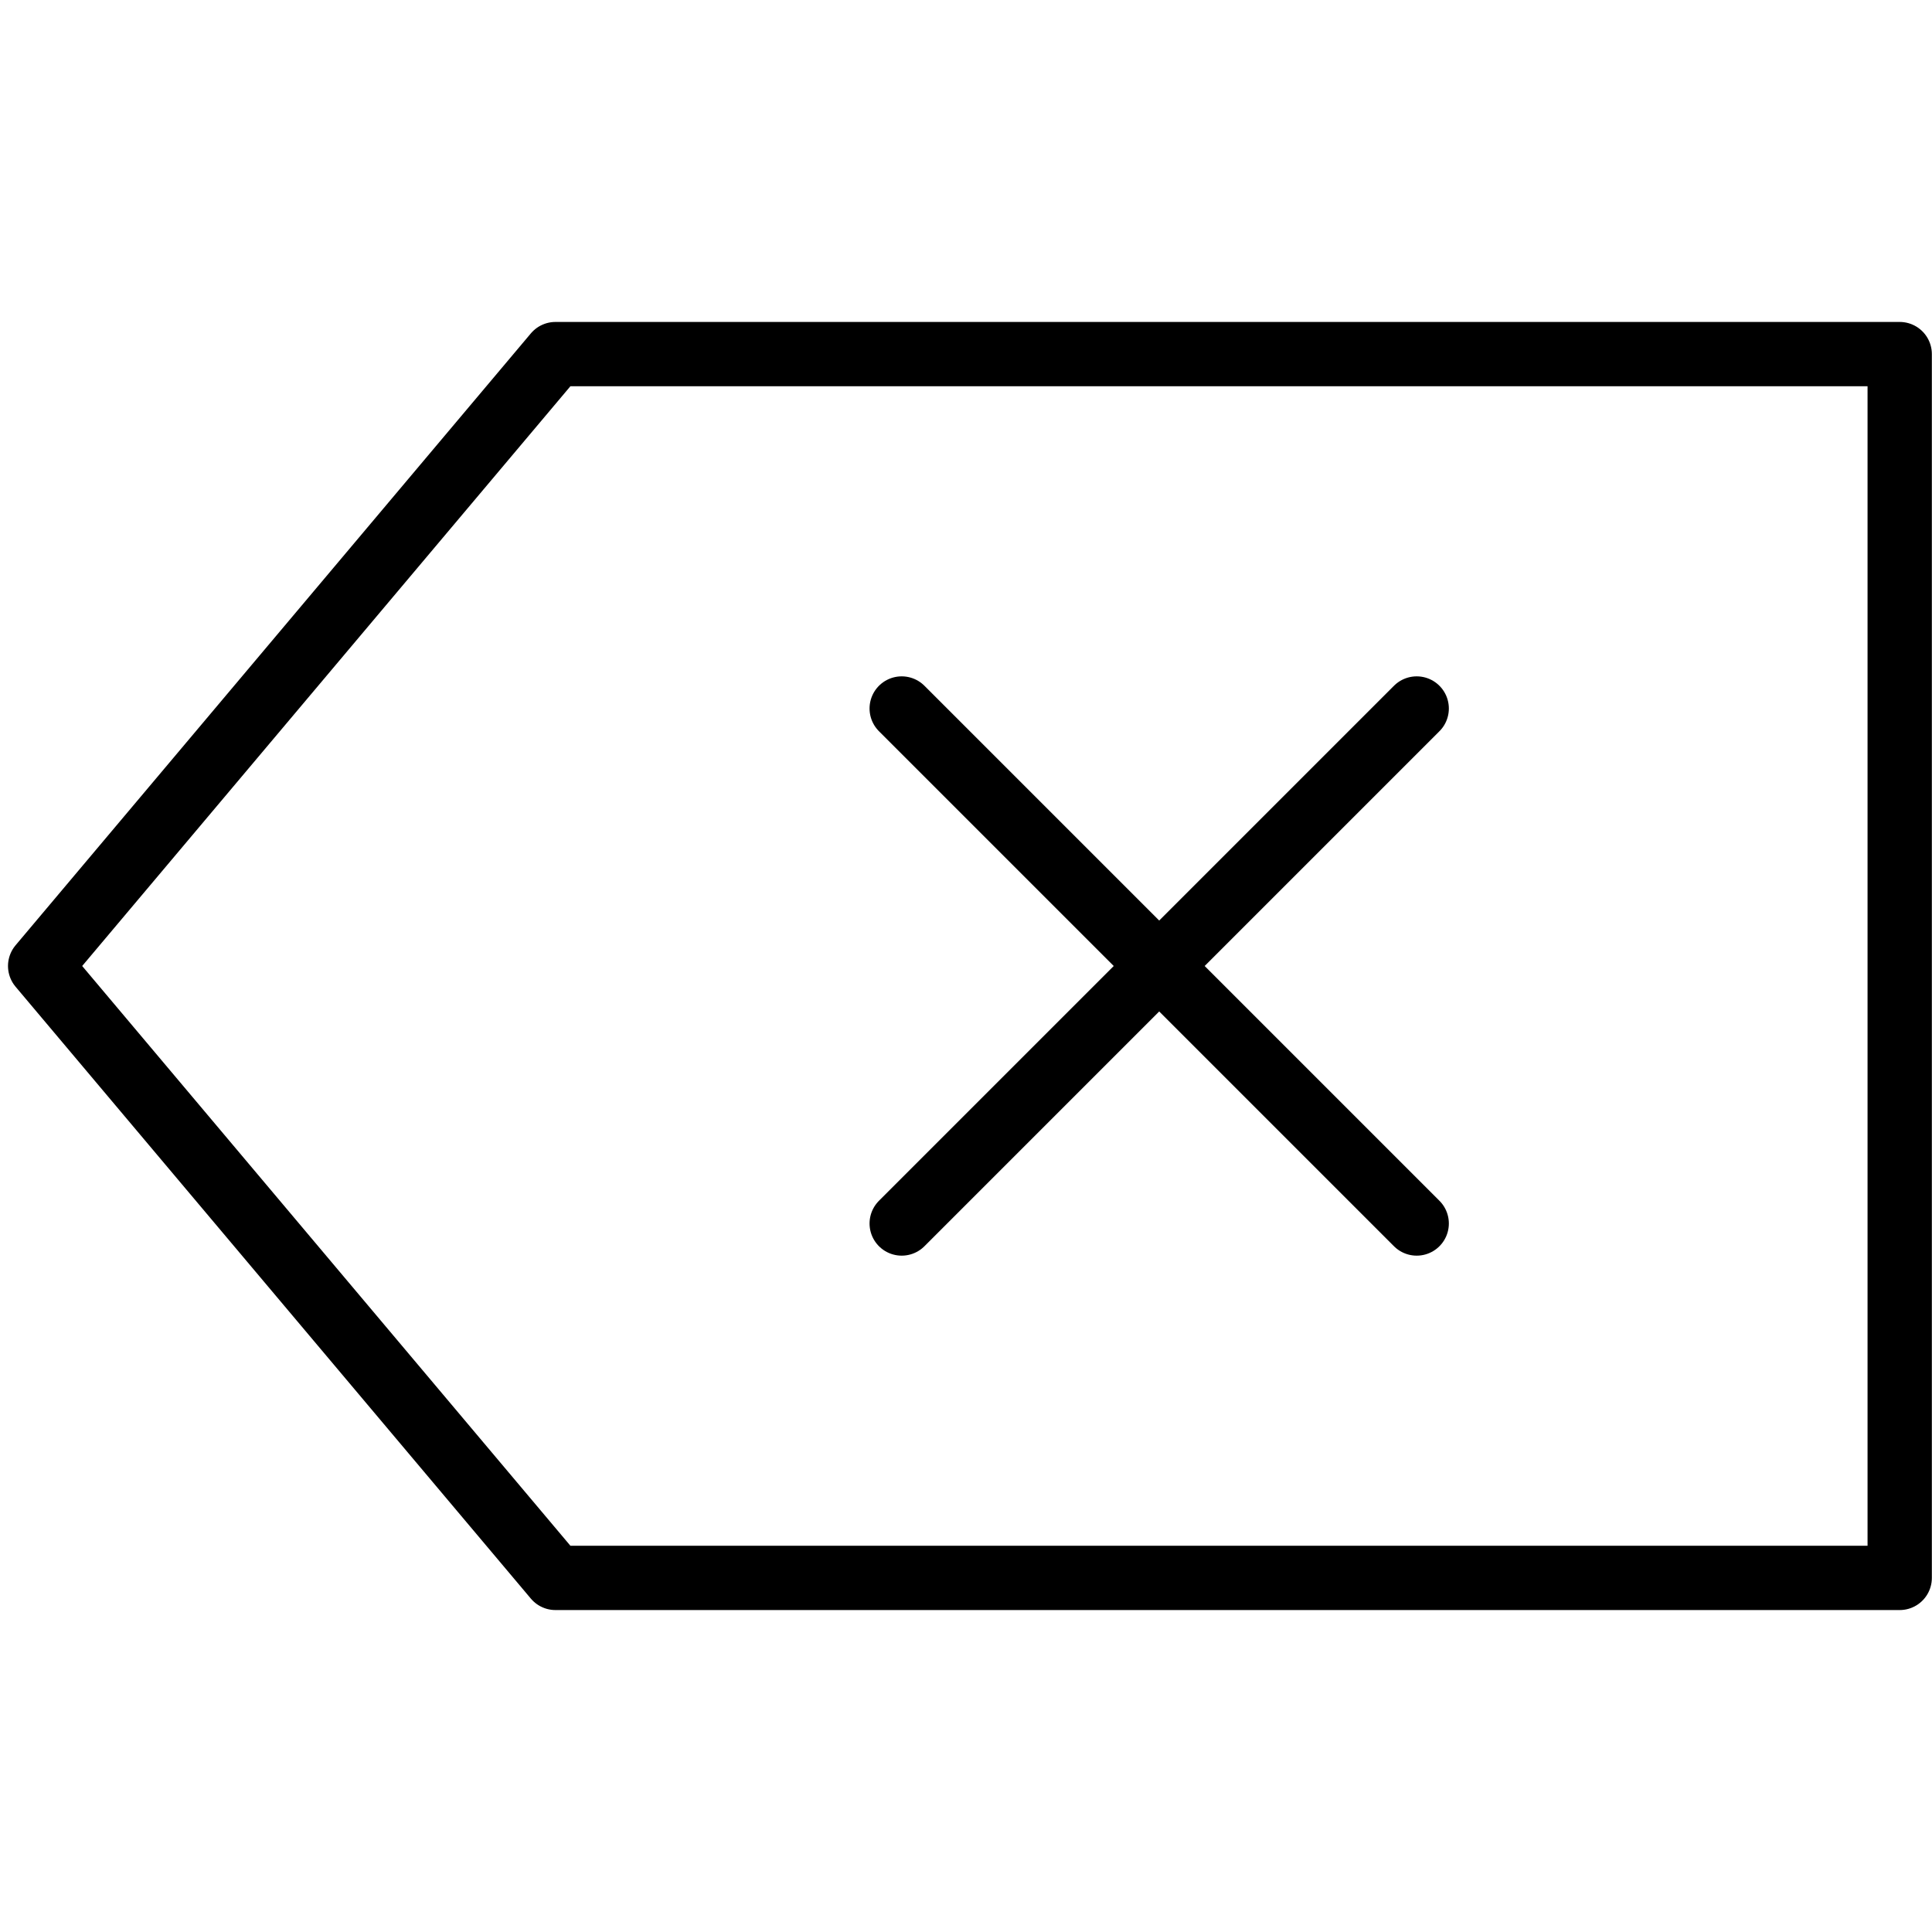
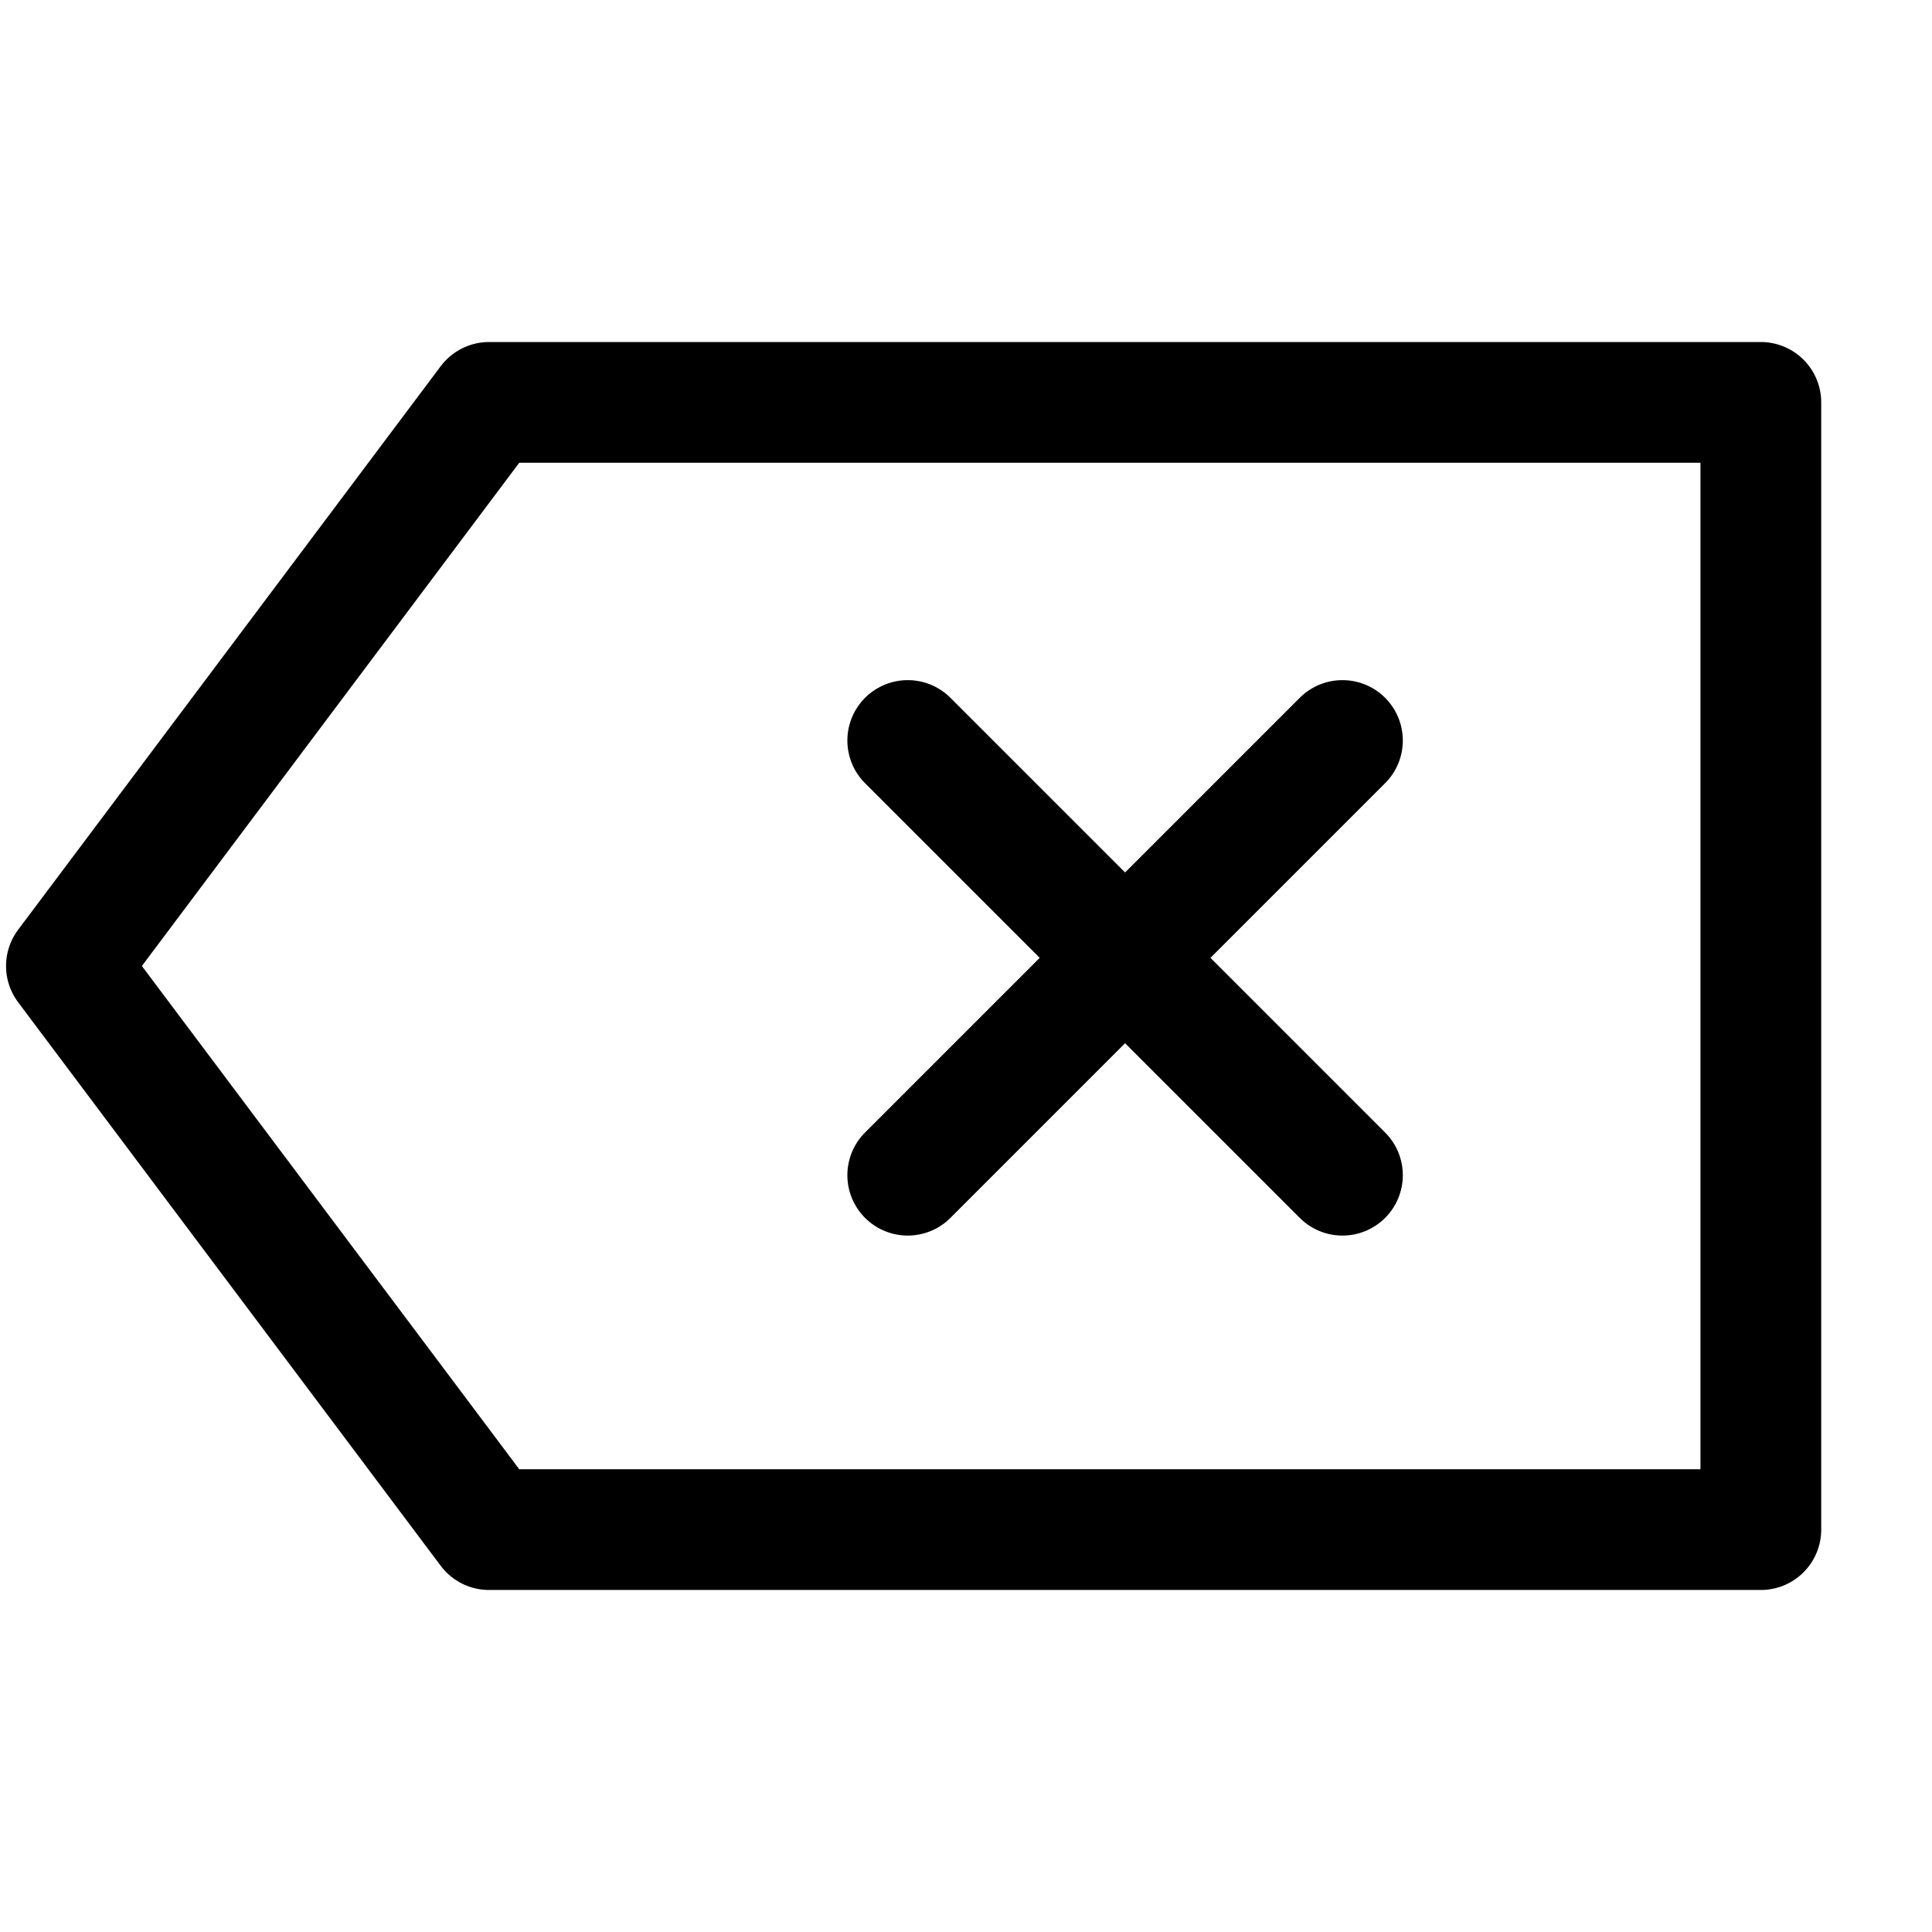
<svg xmlns="http://www.w3.org/2000/svg" width="64" height="64" viewBox="0 0 64 64" fill="none">
-   <g stroke="currentColor" stroke-width="2.13" stroke-linecap="round" stroke-linejoin="round">
-     <path d="M18.4 11.73H62.93V52.27H18.4L1.33 32Z" />
-     <path d="M29.87 23.47l17.06 17.06M46.93 23.47l-17.06 17.06" />
+   <g stroke="currentColor" stroke-width="4" stroke-linecap="round" stroke-linejoin="round">
+     <path d="M16.2 13.33H58.33V50.67H16.2L2.2 32Z" />
+     <path d="M30.07 24.53l14.4 14.4M44.47 24.53l-14.4 14.4" />
  </g>
</svg>
